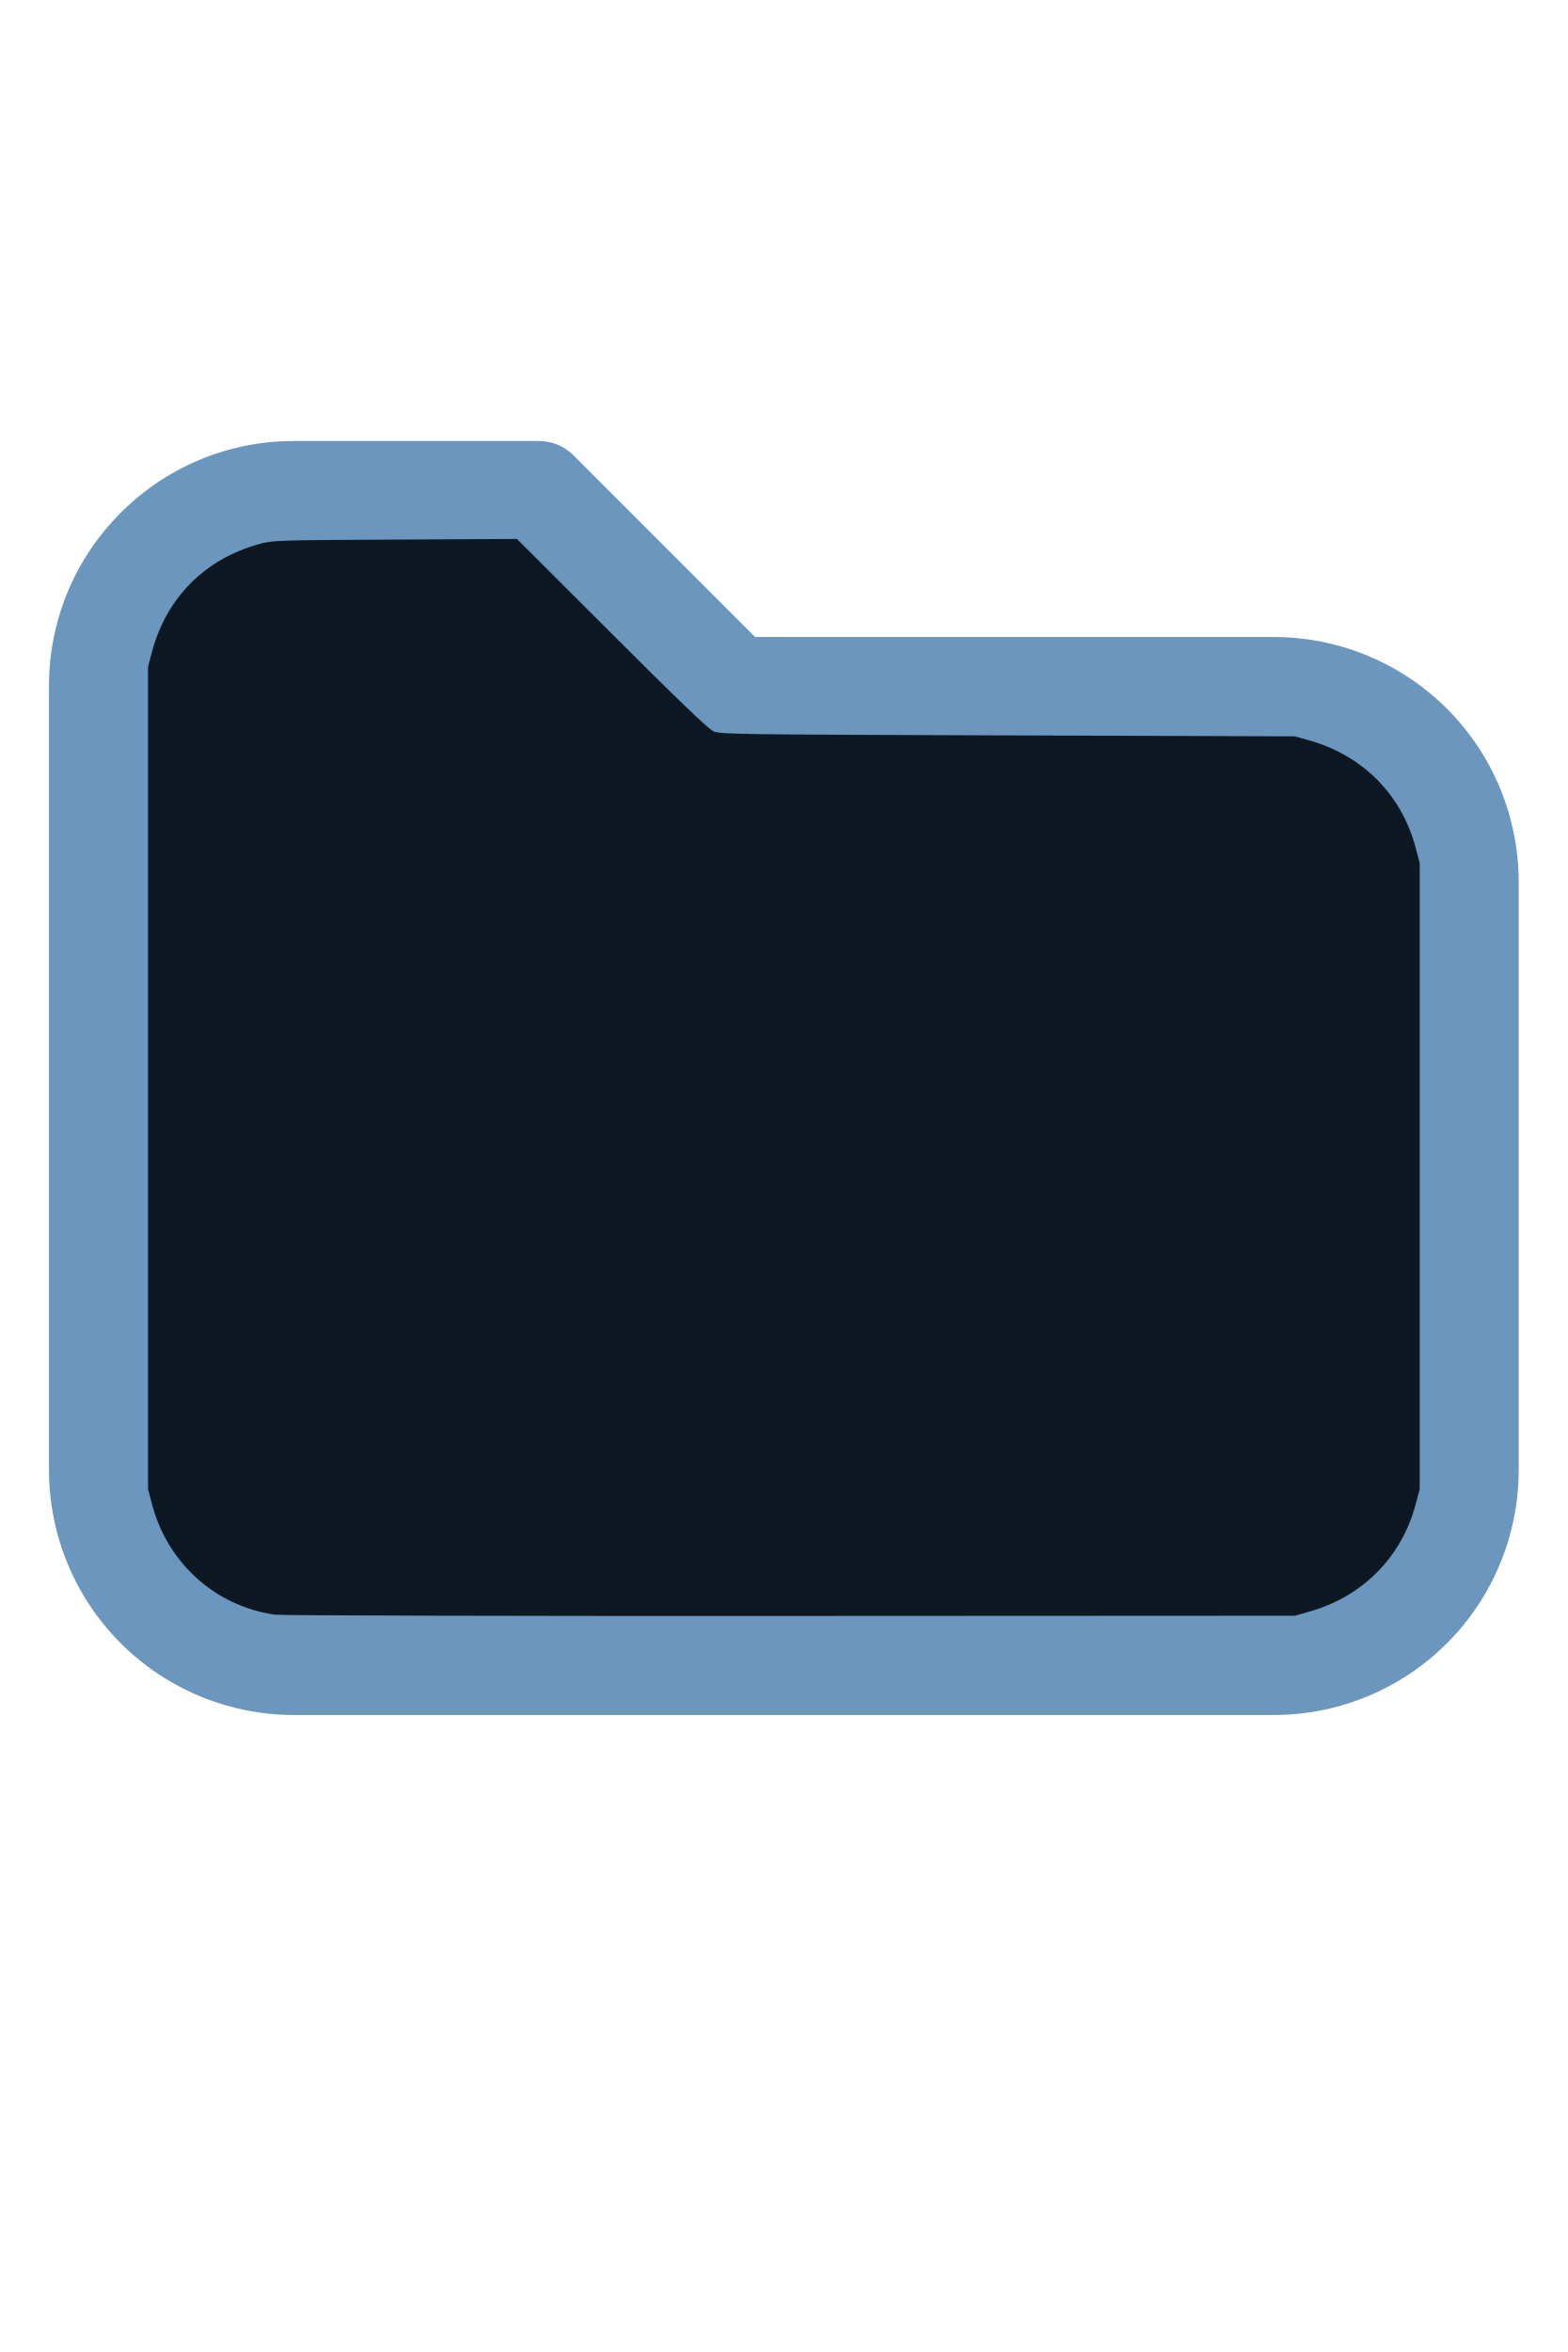
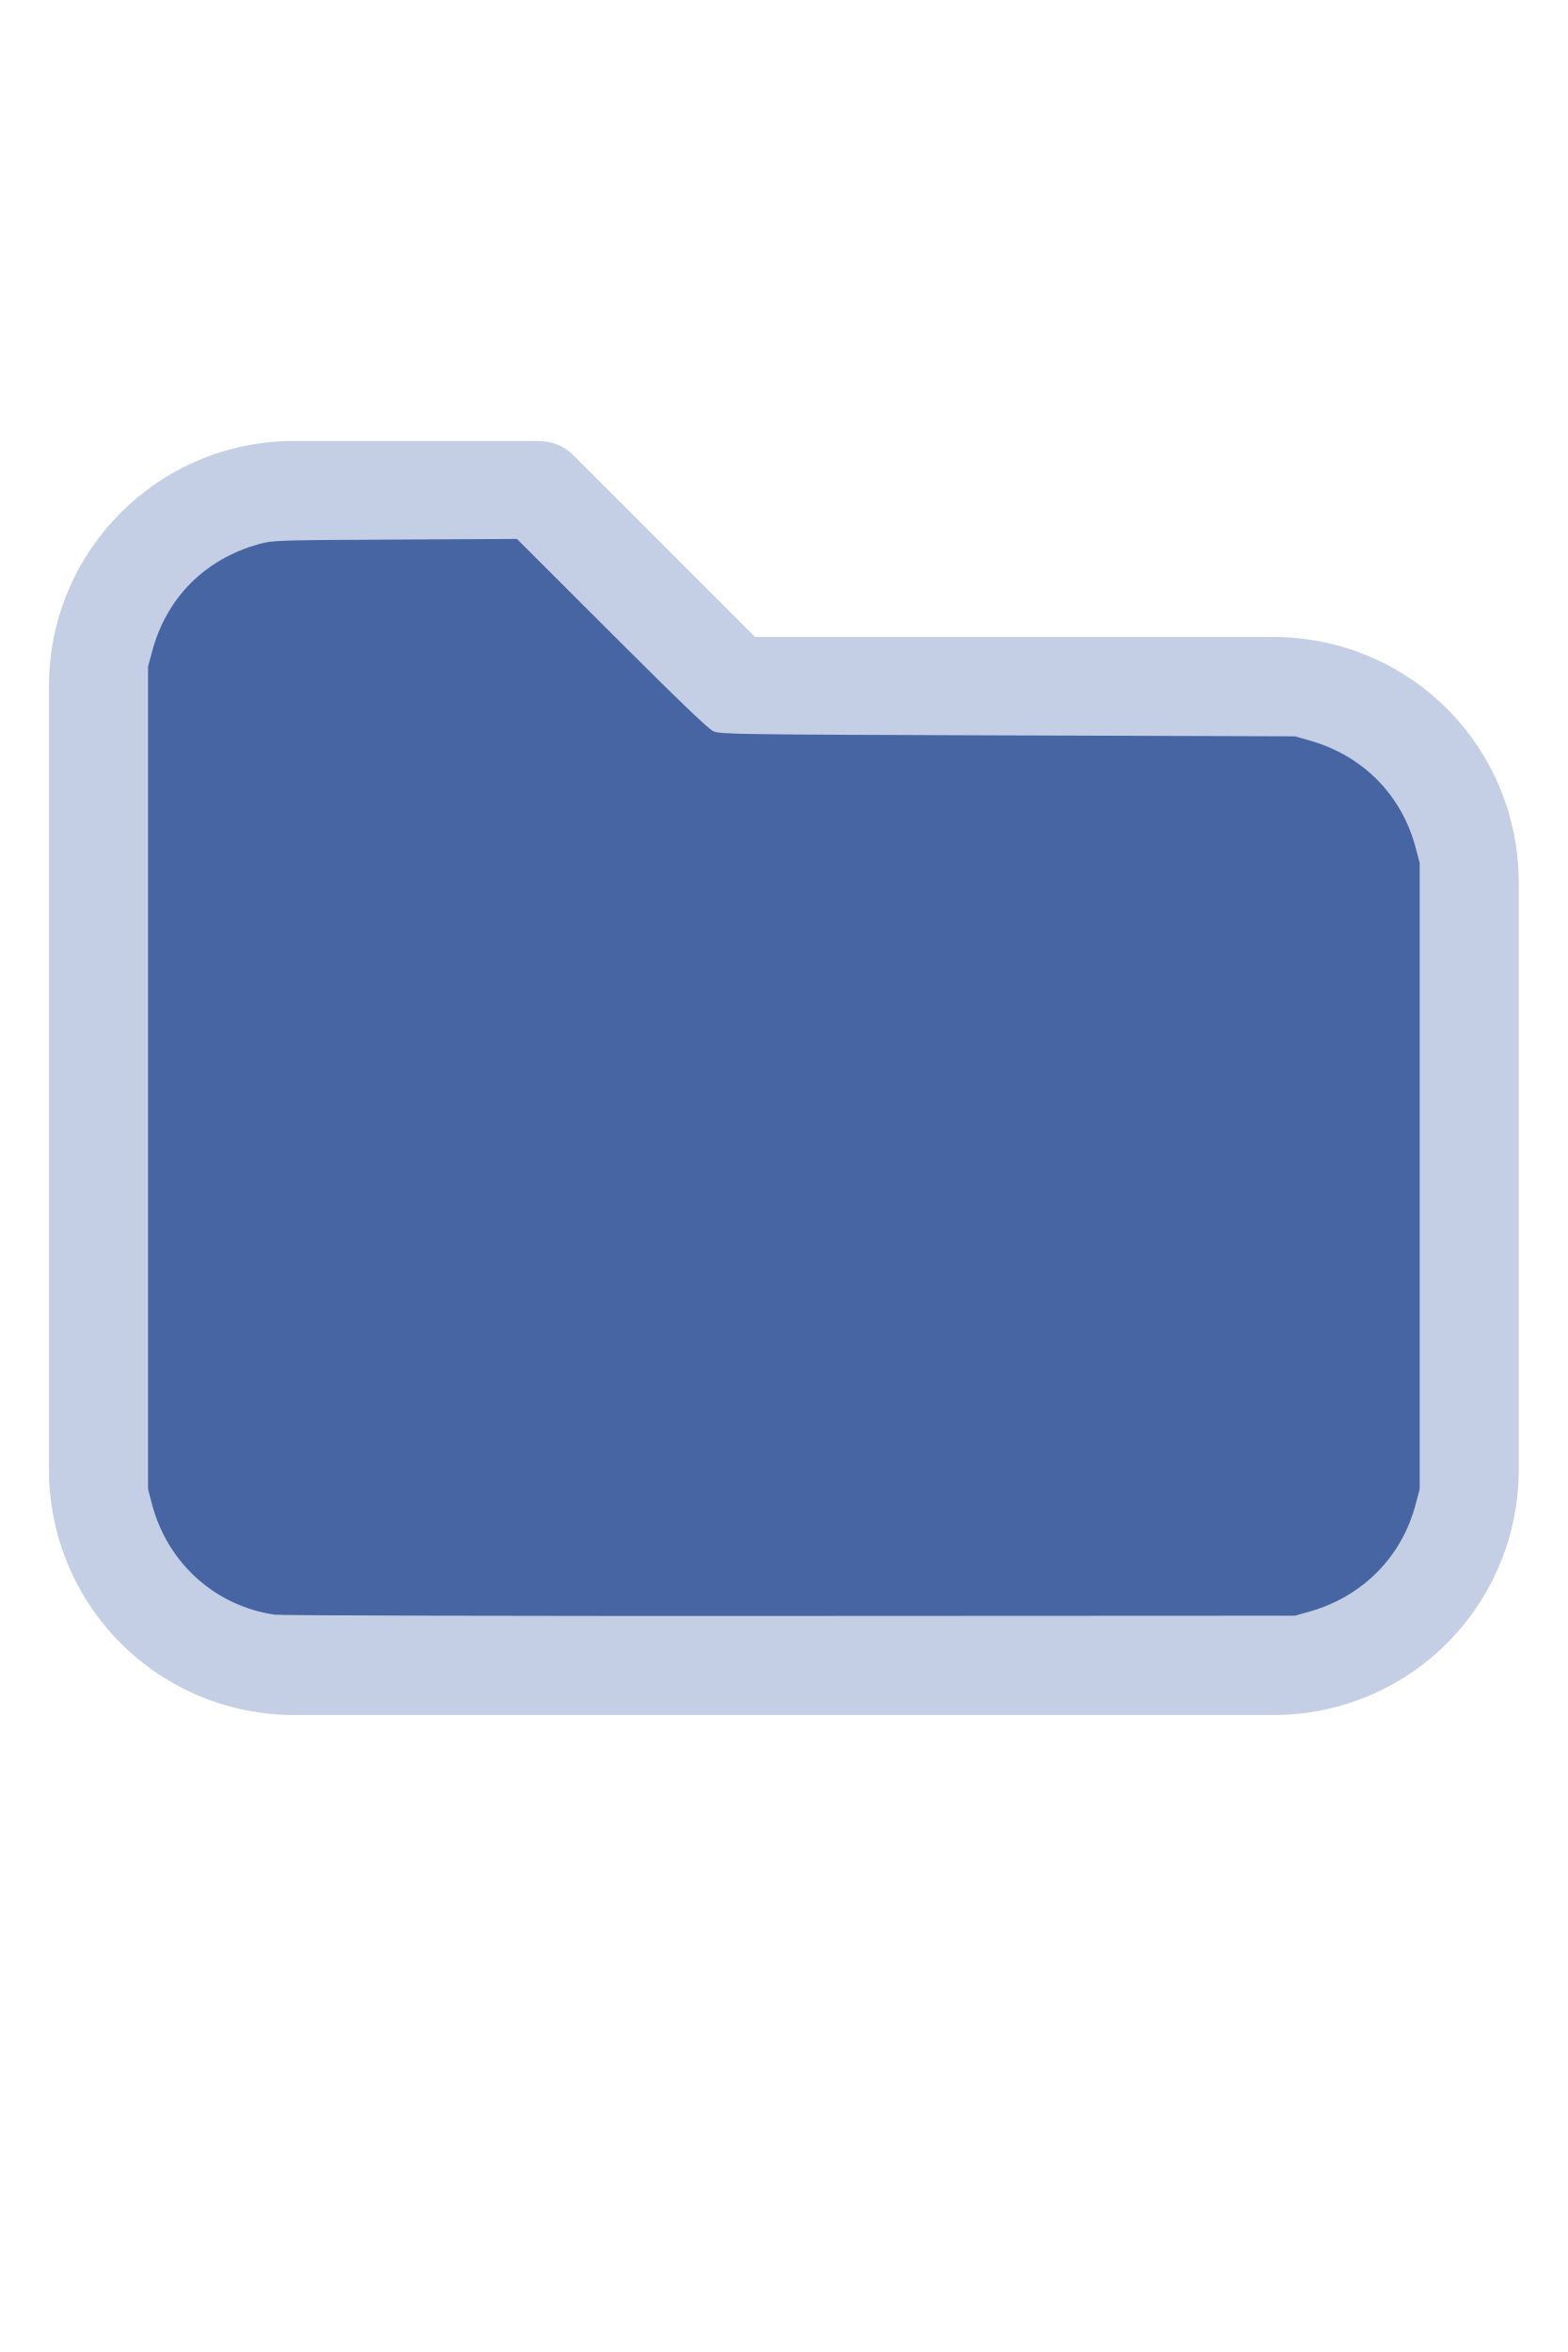
<svg xmlns="http://www.w3.org/2000/svg" version="1.1" width="16" height="24" viewBox="0 0 32 32" xml:space="preserve">
-   <g style="fill:#6B96BE;">
+   <g style="fill:#C4CFE5;">
    <path d="M1,5.998l-0,16.002c-0,1.326 0.527,2.598 1.464,3.536c0.938,0.937 2.21,1.464 3.536,1.464c5.322,0 14.678,-0 20,0c1.326,0 2.598,-0.527 3.536,-1.464c0.937,-0.938 1.464,-2.21 1.464,-3.536c0,-3.486 0,-8.514 0,-12c0,-1.326 -0.527,-2.598 -1.464,-3.536c-0.938,-0.937 -2.21,-1.464 -3.536,-1.464c-0,0 -10.586,0 -10.586,0c0,-0 -3.707,-3.707 -3.707,-3.707c-0.187,-0.188 -0.442,-0.293 -0.707,-0.293l-5.002,0c-2.76,0 -4.998,2.238 -4.998,4.998Zm2,-0l-0,16.002c-0,0.796 0.316,1.559 0.879,2.121c0.562,0.563 1.325,0.879 2.121,0.879l20,0c0.796,0 1.559,-0.316 2.121,-0.879c0.563,-0.562 0.879,-1.325 0.879,-2.121c0,-3.486 0,-8.514 0,-12c0,-0.796 -0.316,-1.559 -0.879,-2.121c-0.562,-0.563 -1.325,-0.879 -2.121,-0.879c-7.738,0 -11,0 -11,0c-0.265,0 -0.52,-0.105 -0.707,-0.293c-0,0 -3.707,-3.707 -3.707,-3.707c-0,0 -4.588,0 -4.588,0c-1.656,0 -2.998,1.342 -2.998,2.998Z" />
  </g>
-   <g style="fill:#0E1822;stroke-width:0;">
+   <g style="fill:#4665A2;stroke-width:0;">
    <path d="M 5.606,24.952 C 4.392,24.775 3.42,23.9 3.103,22.699 L 3.022,22.389 V 13.998 5.606 L 3.104,5.298 C 3.396,4.203 4.18,3.412 5.279,3.106 5.565,3.026 5.615,3.024 8.061,3.012 l 2.491,-0.013 1.932,1.93 c 1.344,1.343 1.976,1.95 2.078,1.995 0.137,0.062 0.474,0.066 6.007,0.084 l 5.861,0.019 0.291,0.082 c 1.095,0.308 1.89,1.109 2.176,2.193 l 0.082,0.309 V 16 22.389 l -0.082,0.309 c -0.284,1.079 -1.086,1.888 -2.176,2.194 l -0.291,0.082 -10.303,0.005 c -5.7,0.003 -10.4,-0.009 -10.521,-0.027 z" />
  </g>
</svg>
